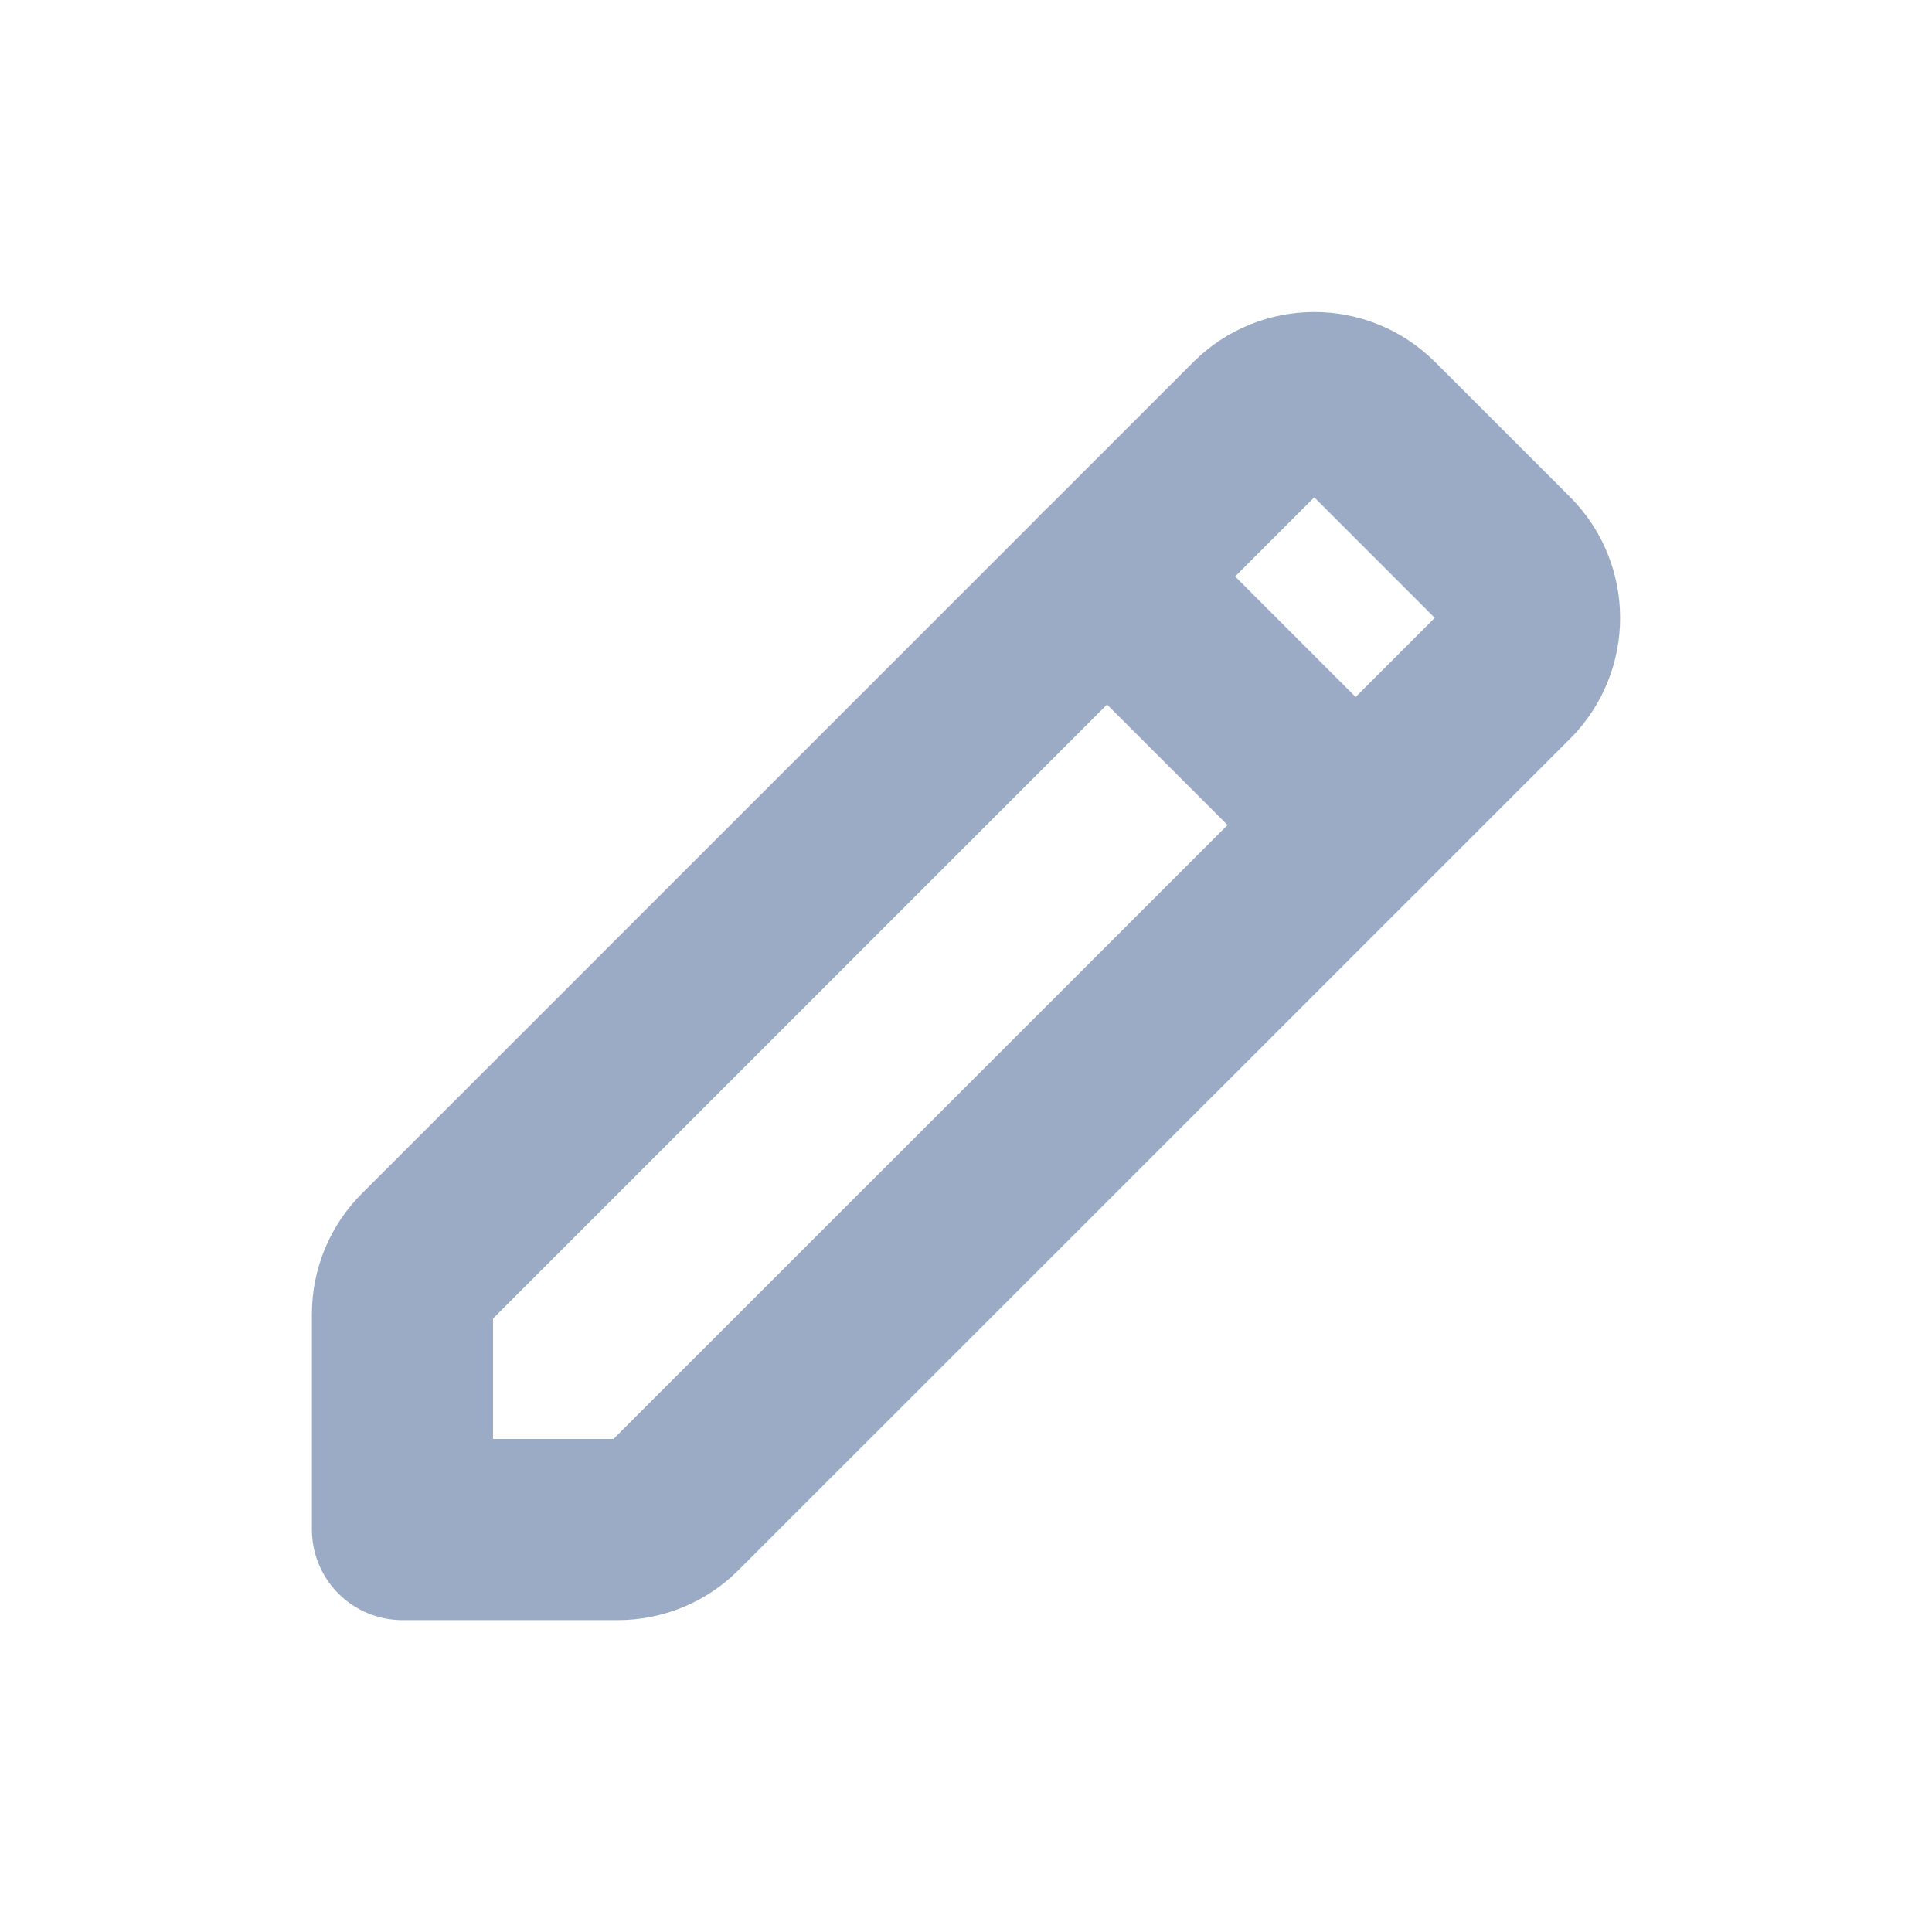
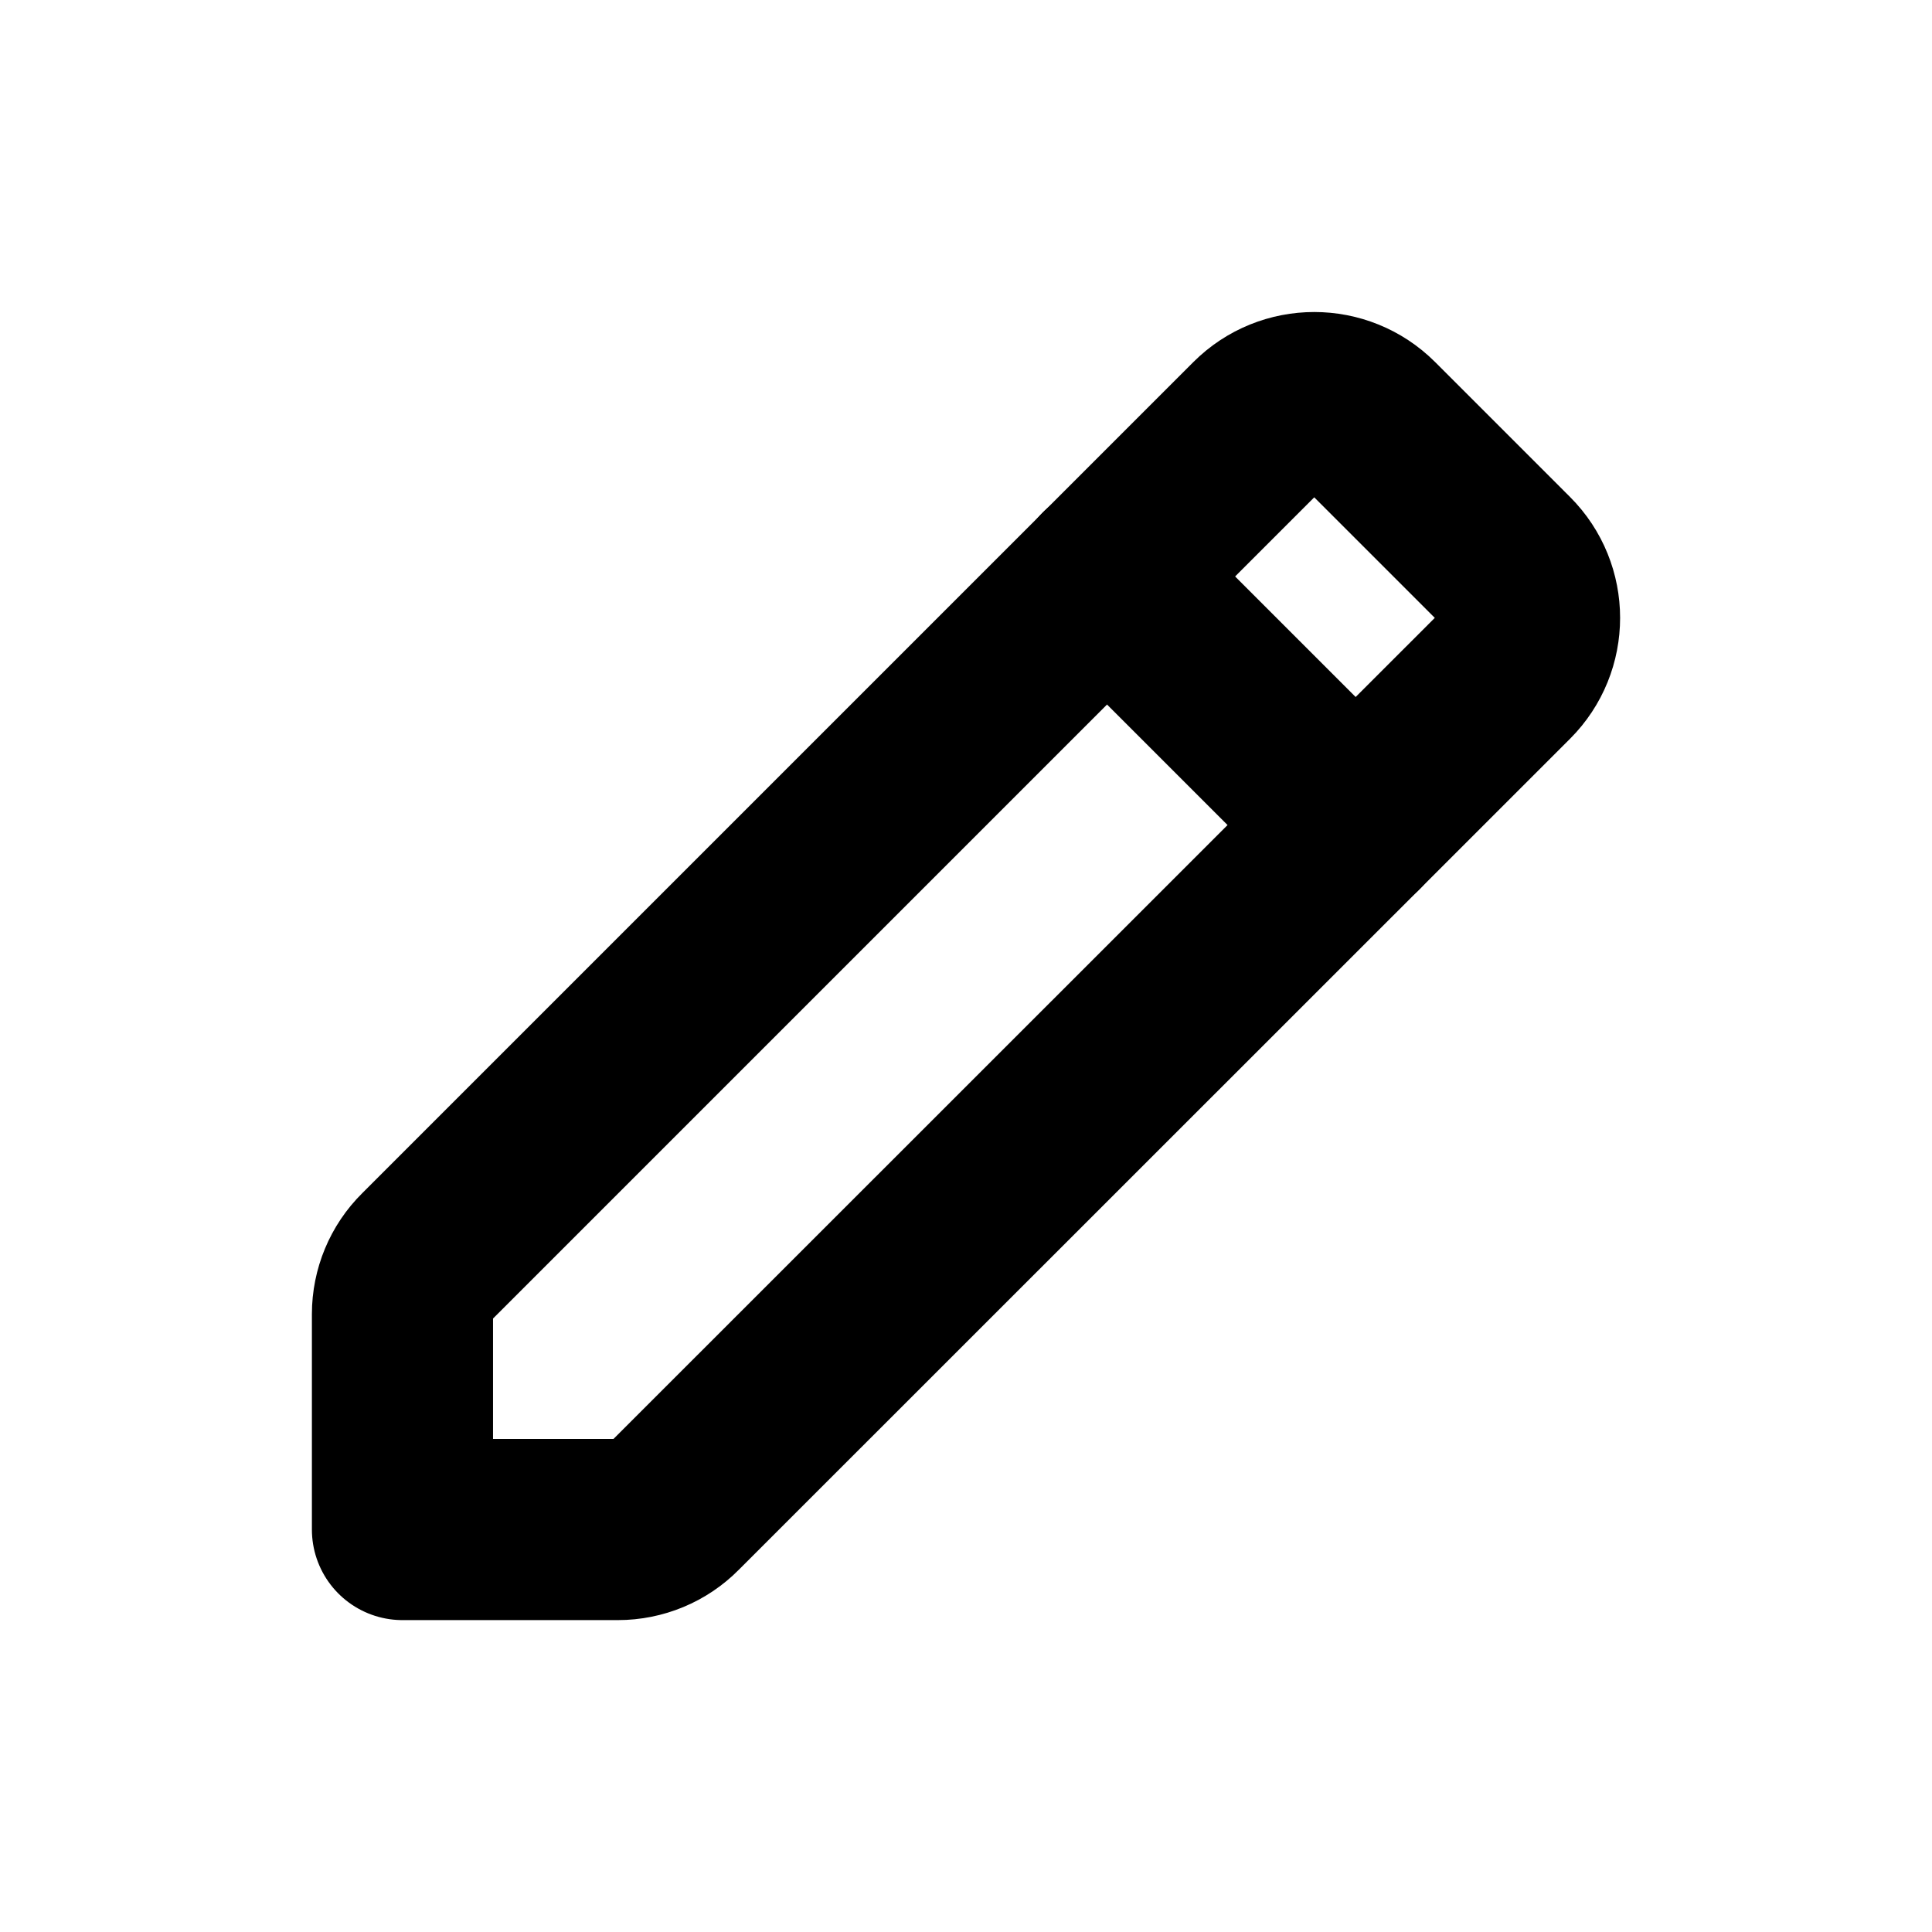
<svg xmlns="http://www.w3.org/2000/svg" viewBox="0 0 16 16" fill="none">
-   <path fill-rule="evenodd" clip-rule="evenodd" d="M3.529 10.413L10.413 3.529C10.673 3.269 11.095 3.269 11.355 3.529L12.472 4.646C12.732 4.906 12.732 5.328 12.472 5.588L5.587 12.471C5.463 12.597 5.293 12.667 5.117 12.667H3.333V10.883C3.333 10.707 3.403 10.537 3.529 10.413Z" stroke="#9BABC5" stroke-width="1.5" stroke-linecap="round" stroke-linejoin="round" />
-   <path d="M9.167 4.773L11.227 6.833" stroke="#9BABC5" stroke-width="1.5" stroke-linecap="round" stroke-linejoin="round" />
+   <path fill-rule="evenodd" clip-rule="evenodd" d="M3.529 10.413L10.413 3.529C10.673 3.269 11.095 3.269 11.355 3.529L12.472 4.646C12.732 4.906 12.732 5.328 12.472 5.588L5.587 12.471C5.463 12.597 5.293 12.667 5.117 12.667H3.333V10.883C3.333 10.707 3.403 10.537 3.529 10.413Z" stroke="currentColor" stroke-width="1.5" stroke-linecap="round" stroke-linejoin="round" />
+   <path d="M9.167 4.773L11.227 6.833" stroke="currentColor" stroke-width="1.5" stroke-linecap="round" stroke-linejoin="round" />
</svg>
